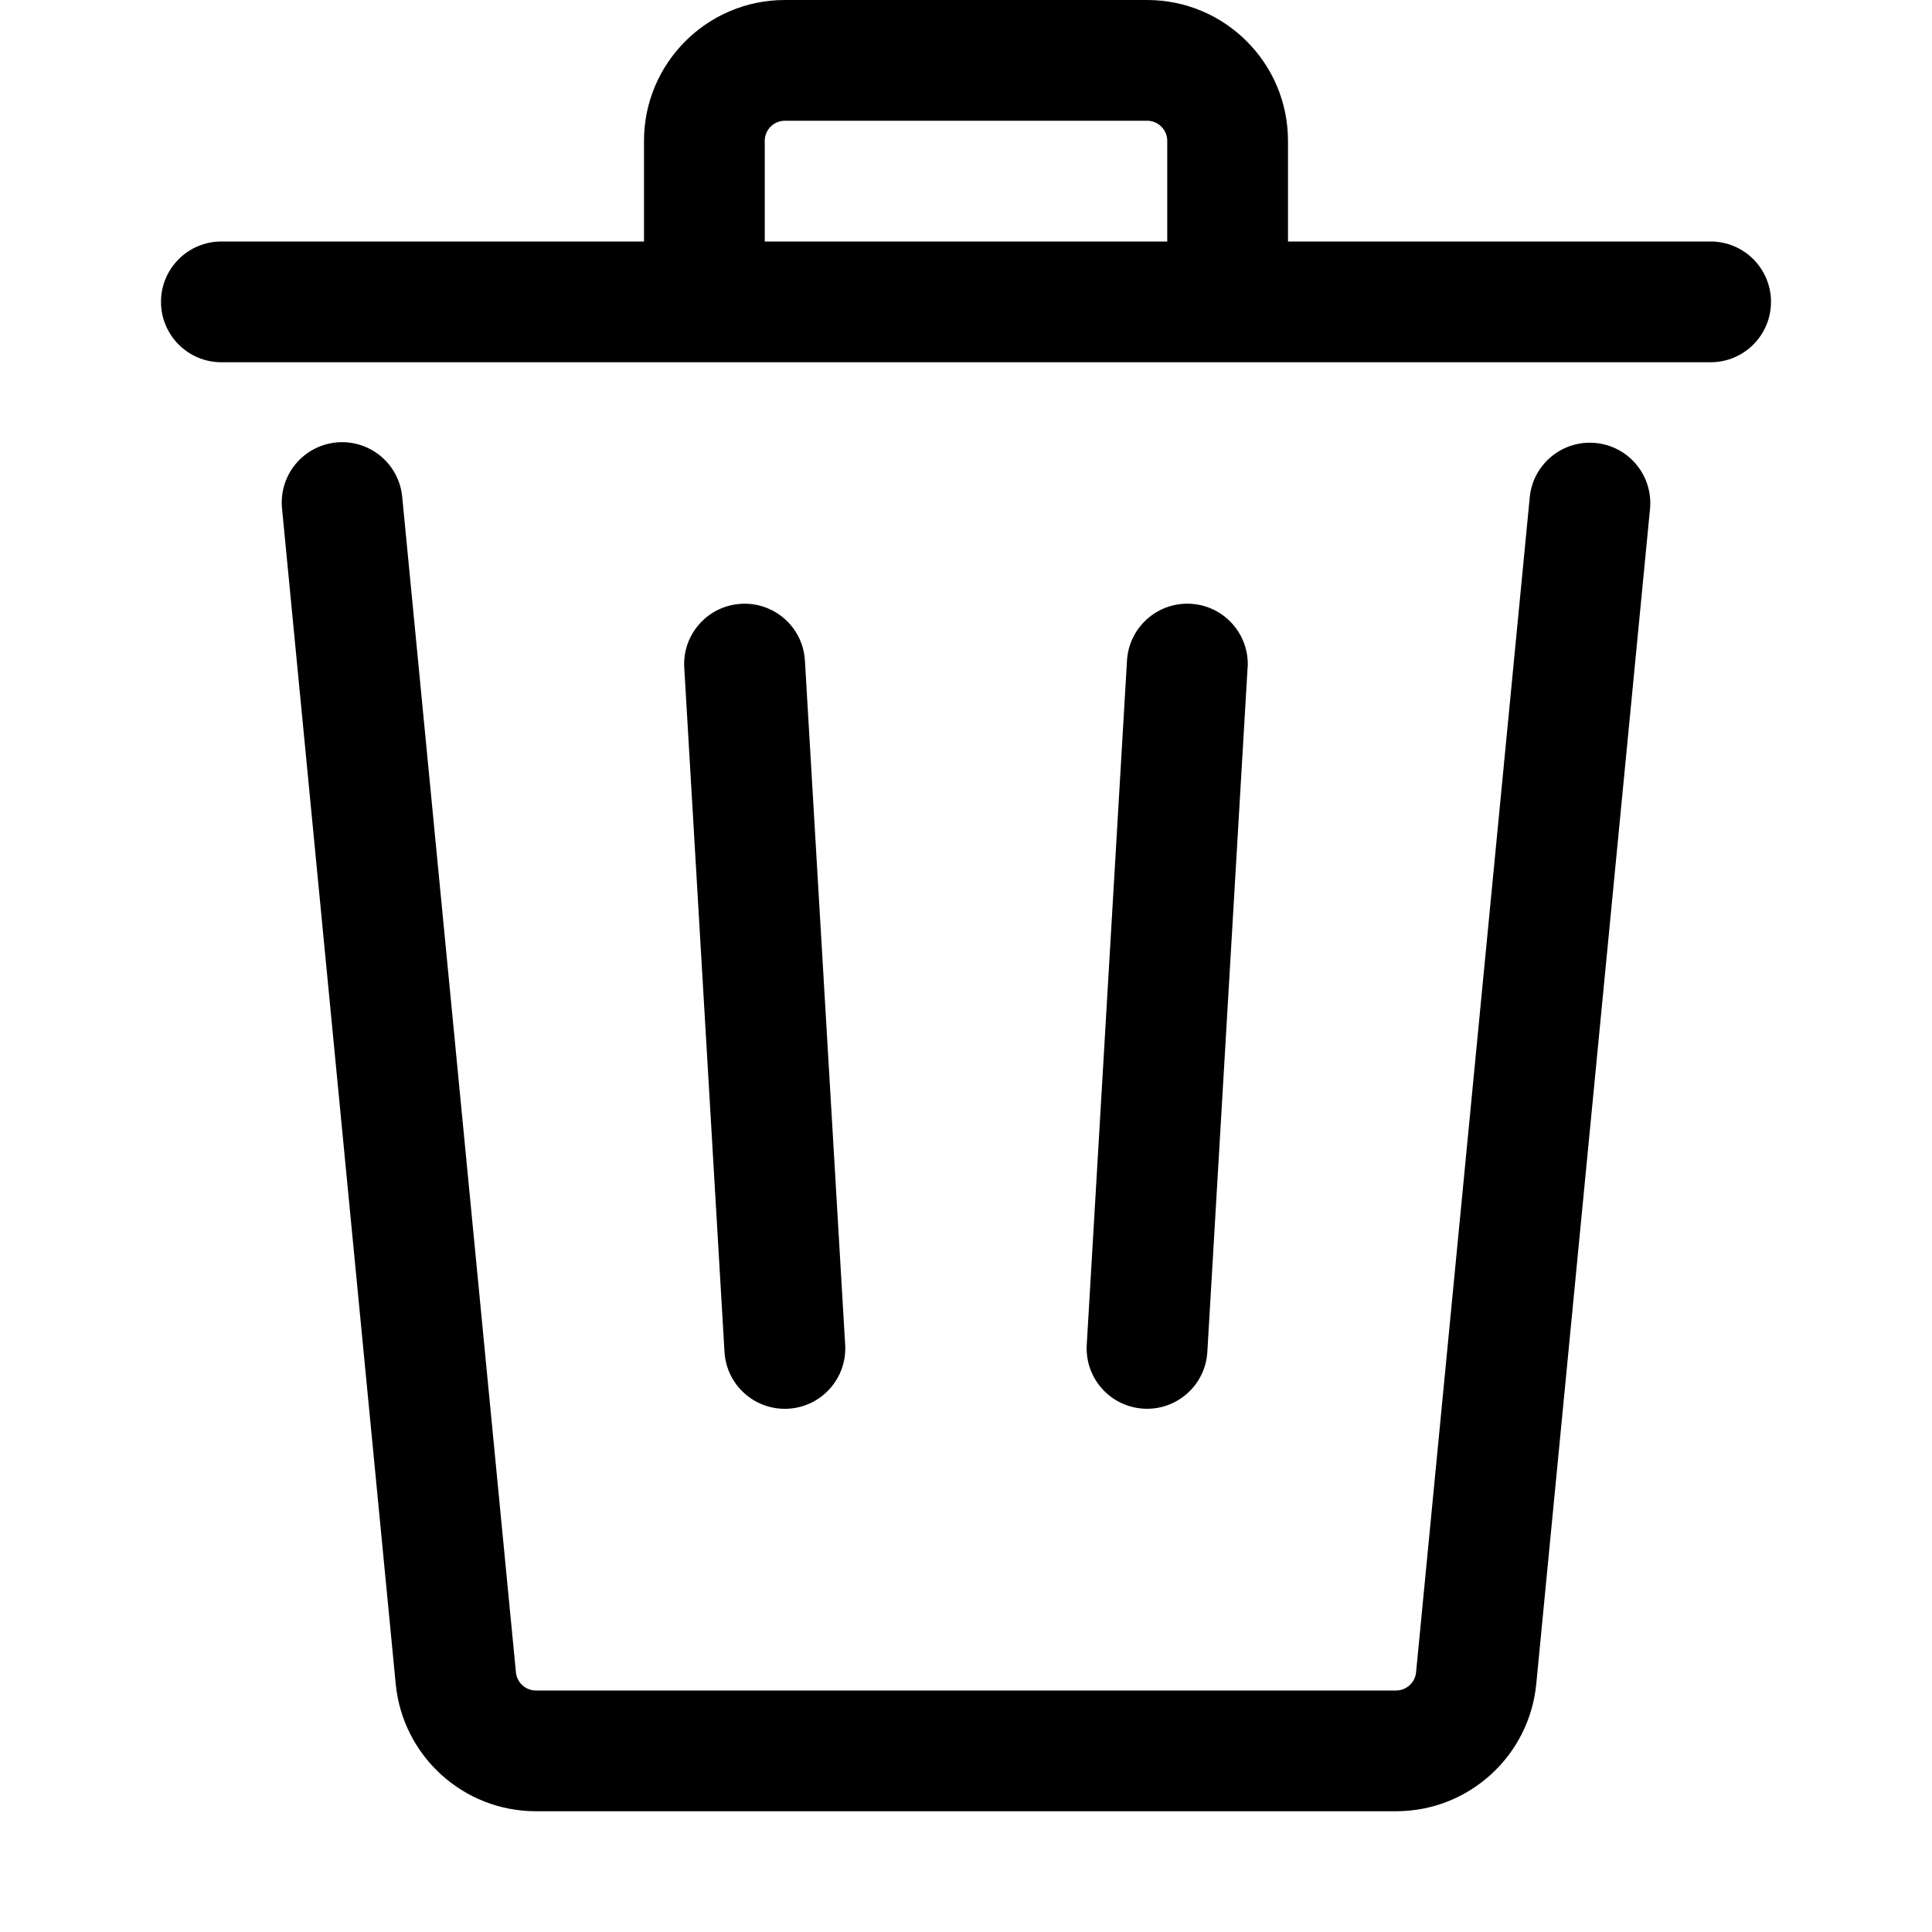
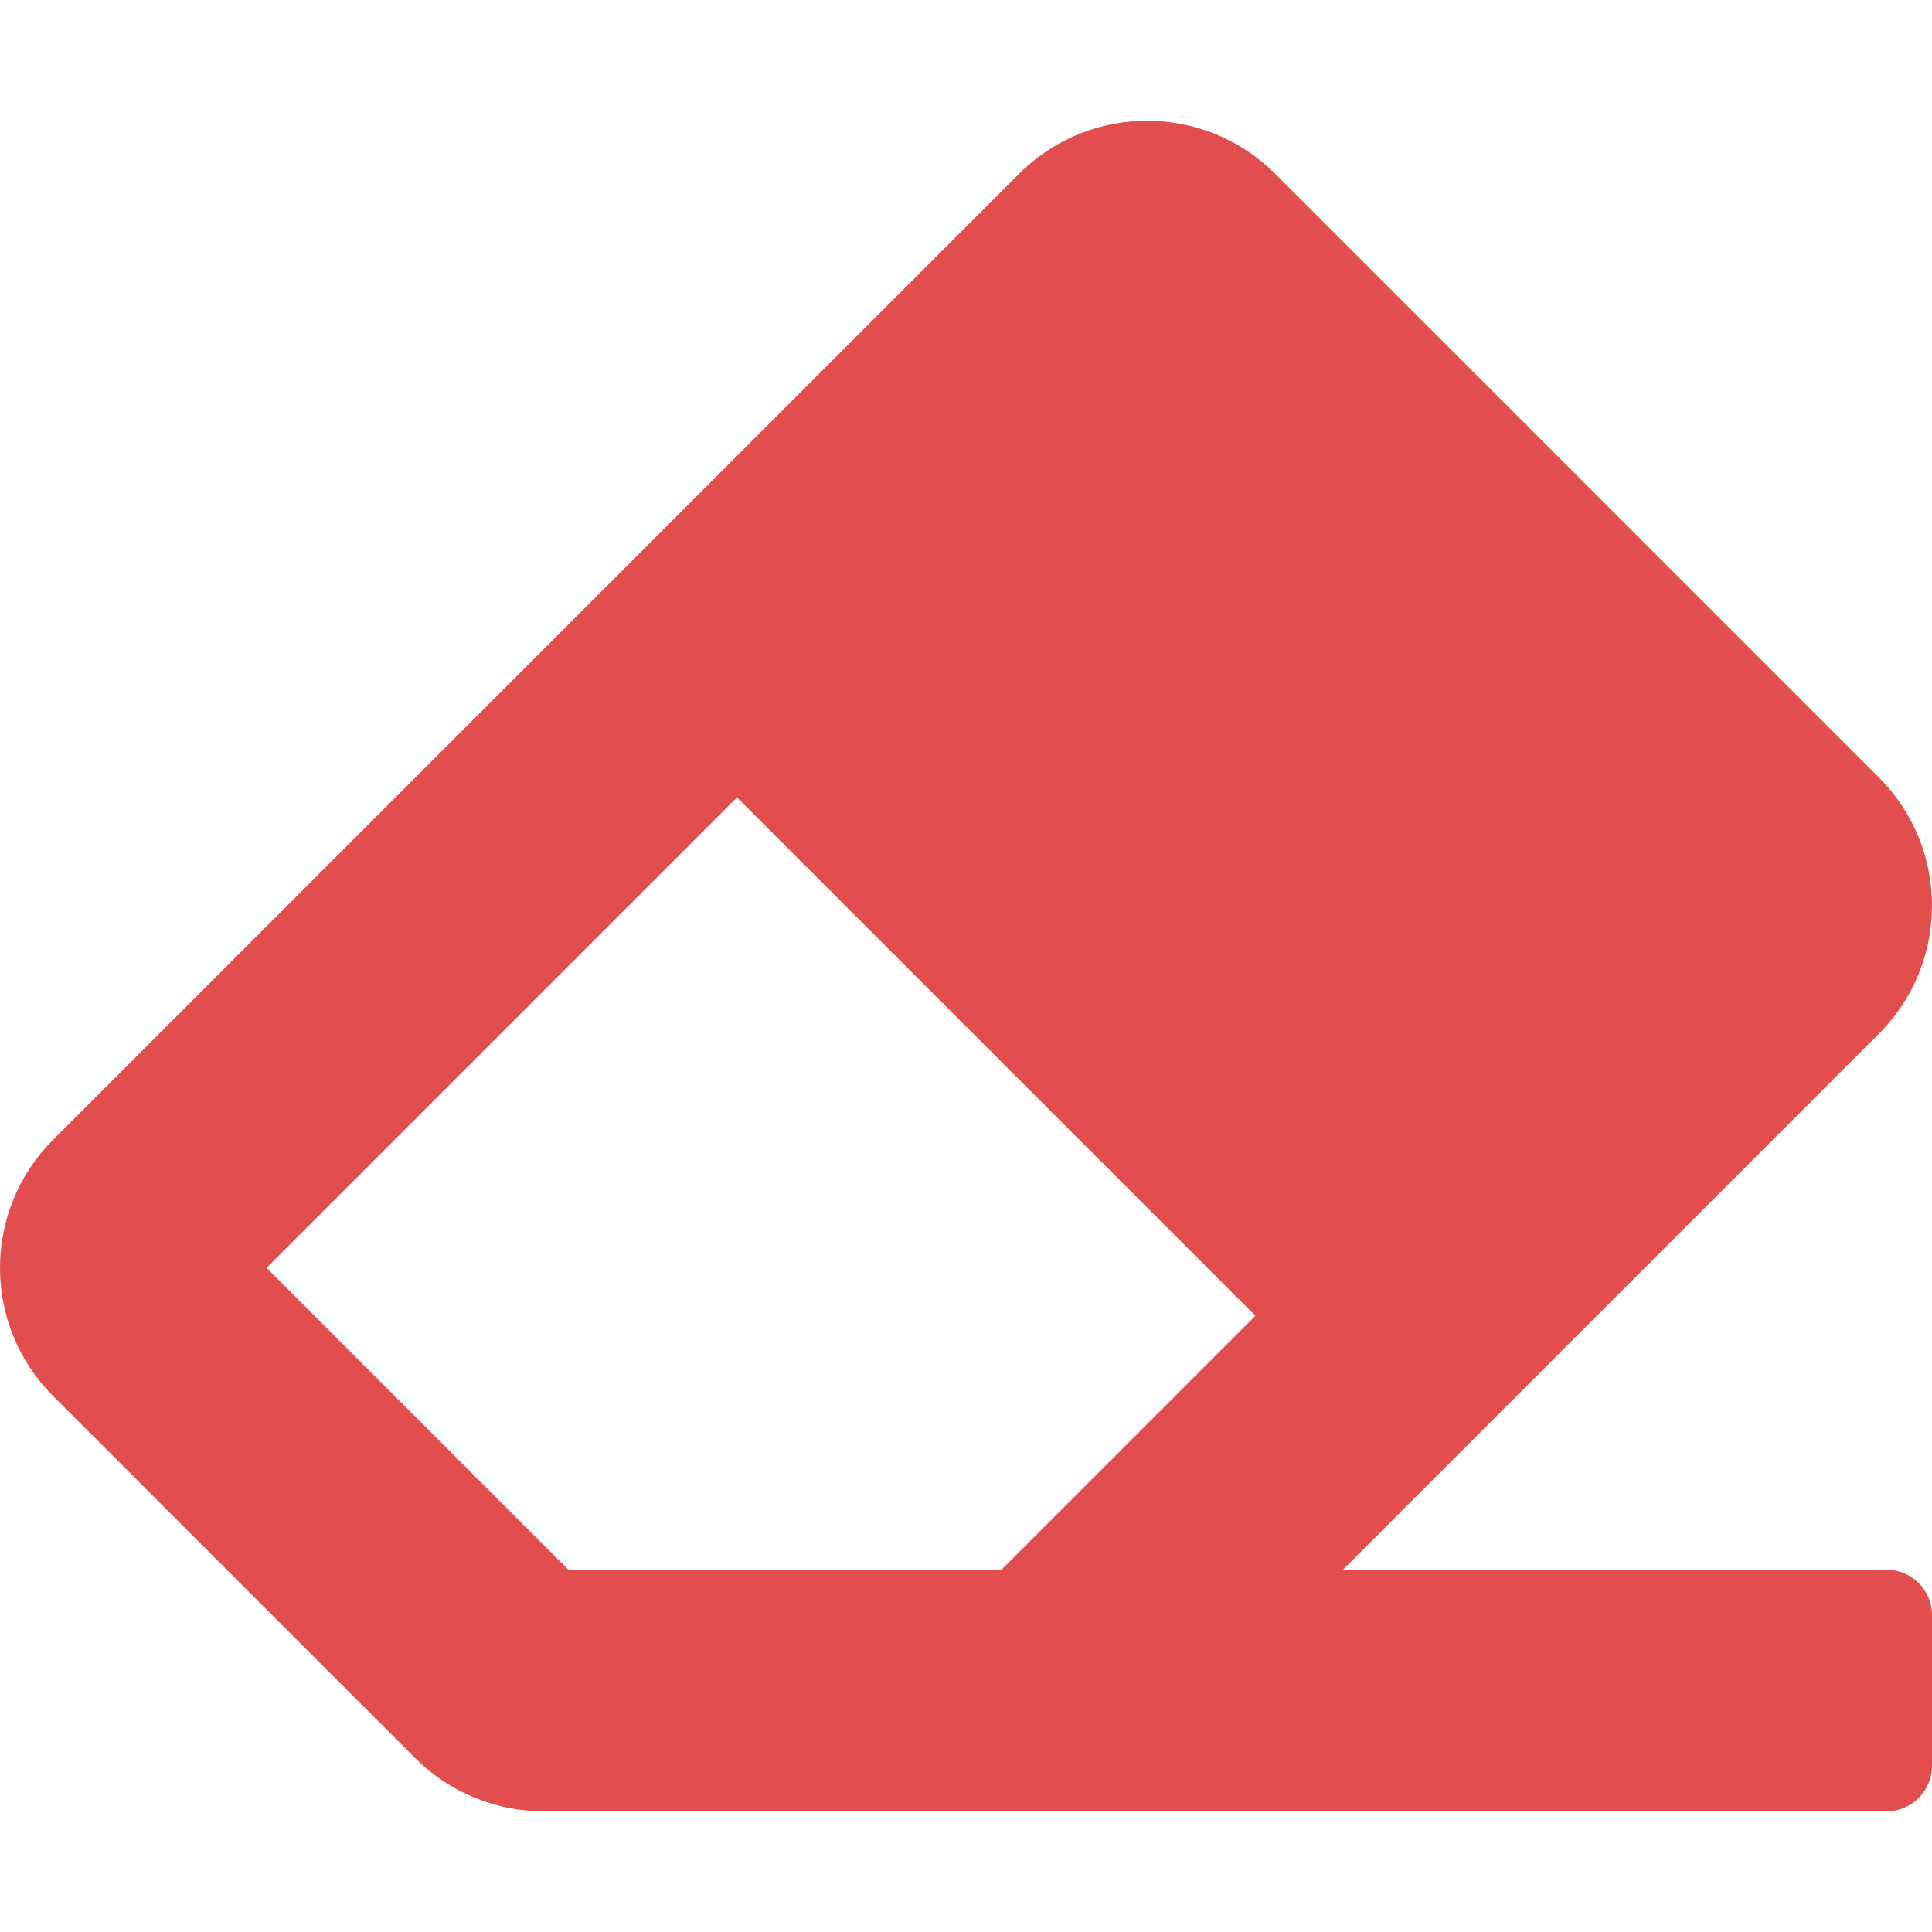
- <svg xmlns="http://www.w3.org/2000/svg" viewBox="0 0 24 24" width="24" height="24">
-   <path fill-rule="evenodd" d="M16 1.75V3h5.25a.75.75 0 010 1.5H2.75a.75.75 0 010-1.5H8V1.75C8 .784 8.784 0 9.75 0h4.5C15.216 0 16 .784 16 1.75zm-6.5 0a.25.25 0 01.25-.25h4.5a.25.25 0 01.25.25V3h-5V1.75z" />
-   <path d="M4.997 6.178a.75.75 0 10-1.493.144L4.916 20.92a1.75 1.75 0 001.742 1.58h10.684a1.75 1.75 0 001.742-1.581l1.413-14.597a.75.75 0 00-1.494-.144l-1.412 14.596a.25.25 0 01-.249.226H6.658a.25.25 0 01-.249-.226L4.997 6.178z" />
-   <path d="M9.206 7.501a.75.75 0 01.793.705l.5 8.5A.75.75 0 119 16.794l-.5-8.5a.75.75 0 01.705-.793zm6.293.793A.75.75 0 1014 8.206l-.5 8.5a.75.75 0 001.498.088l.5-8.5z" />
+ <svg xmlns="http://www.w3.org/2000/svg" aria-hidden="true" focusable="false" data-prefix="fas" data-icon="eraser" class="svg-inline--fa fa-eraser fa-w-16" role="img" viewBox="0 0 512 512">
+   <path fill="#e24d4d" d="M497.941 273.941c18.745-18.745 18.745-49.137 0-67.882l-160-160c-18.745-18.745-49.136-18.746-67.883 0l-256 256c-18.745 18.745-18.745 49.137 0 67.882l96 96A48.004 48.004 0 0 0 144 480h356c6.627 0 12-5.373 12-12v-40c0-6.627-5.373-12-12-12H355.883l142.058-142.059zm-302.627-62.627l137.373 137.373L265.373 416H150.628l-80-80 124.686-124.686z" />
</svg>
